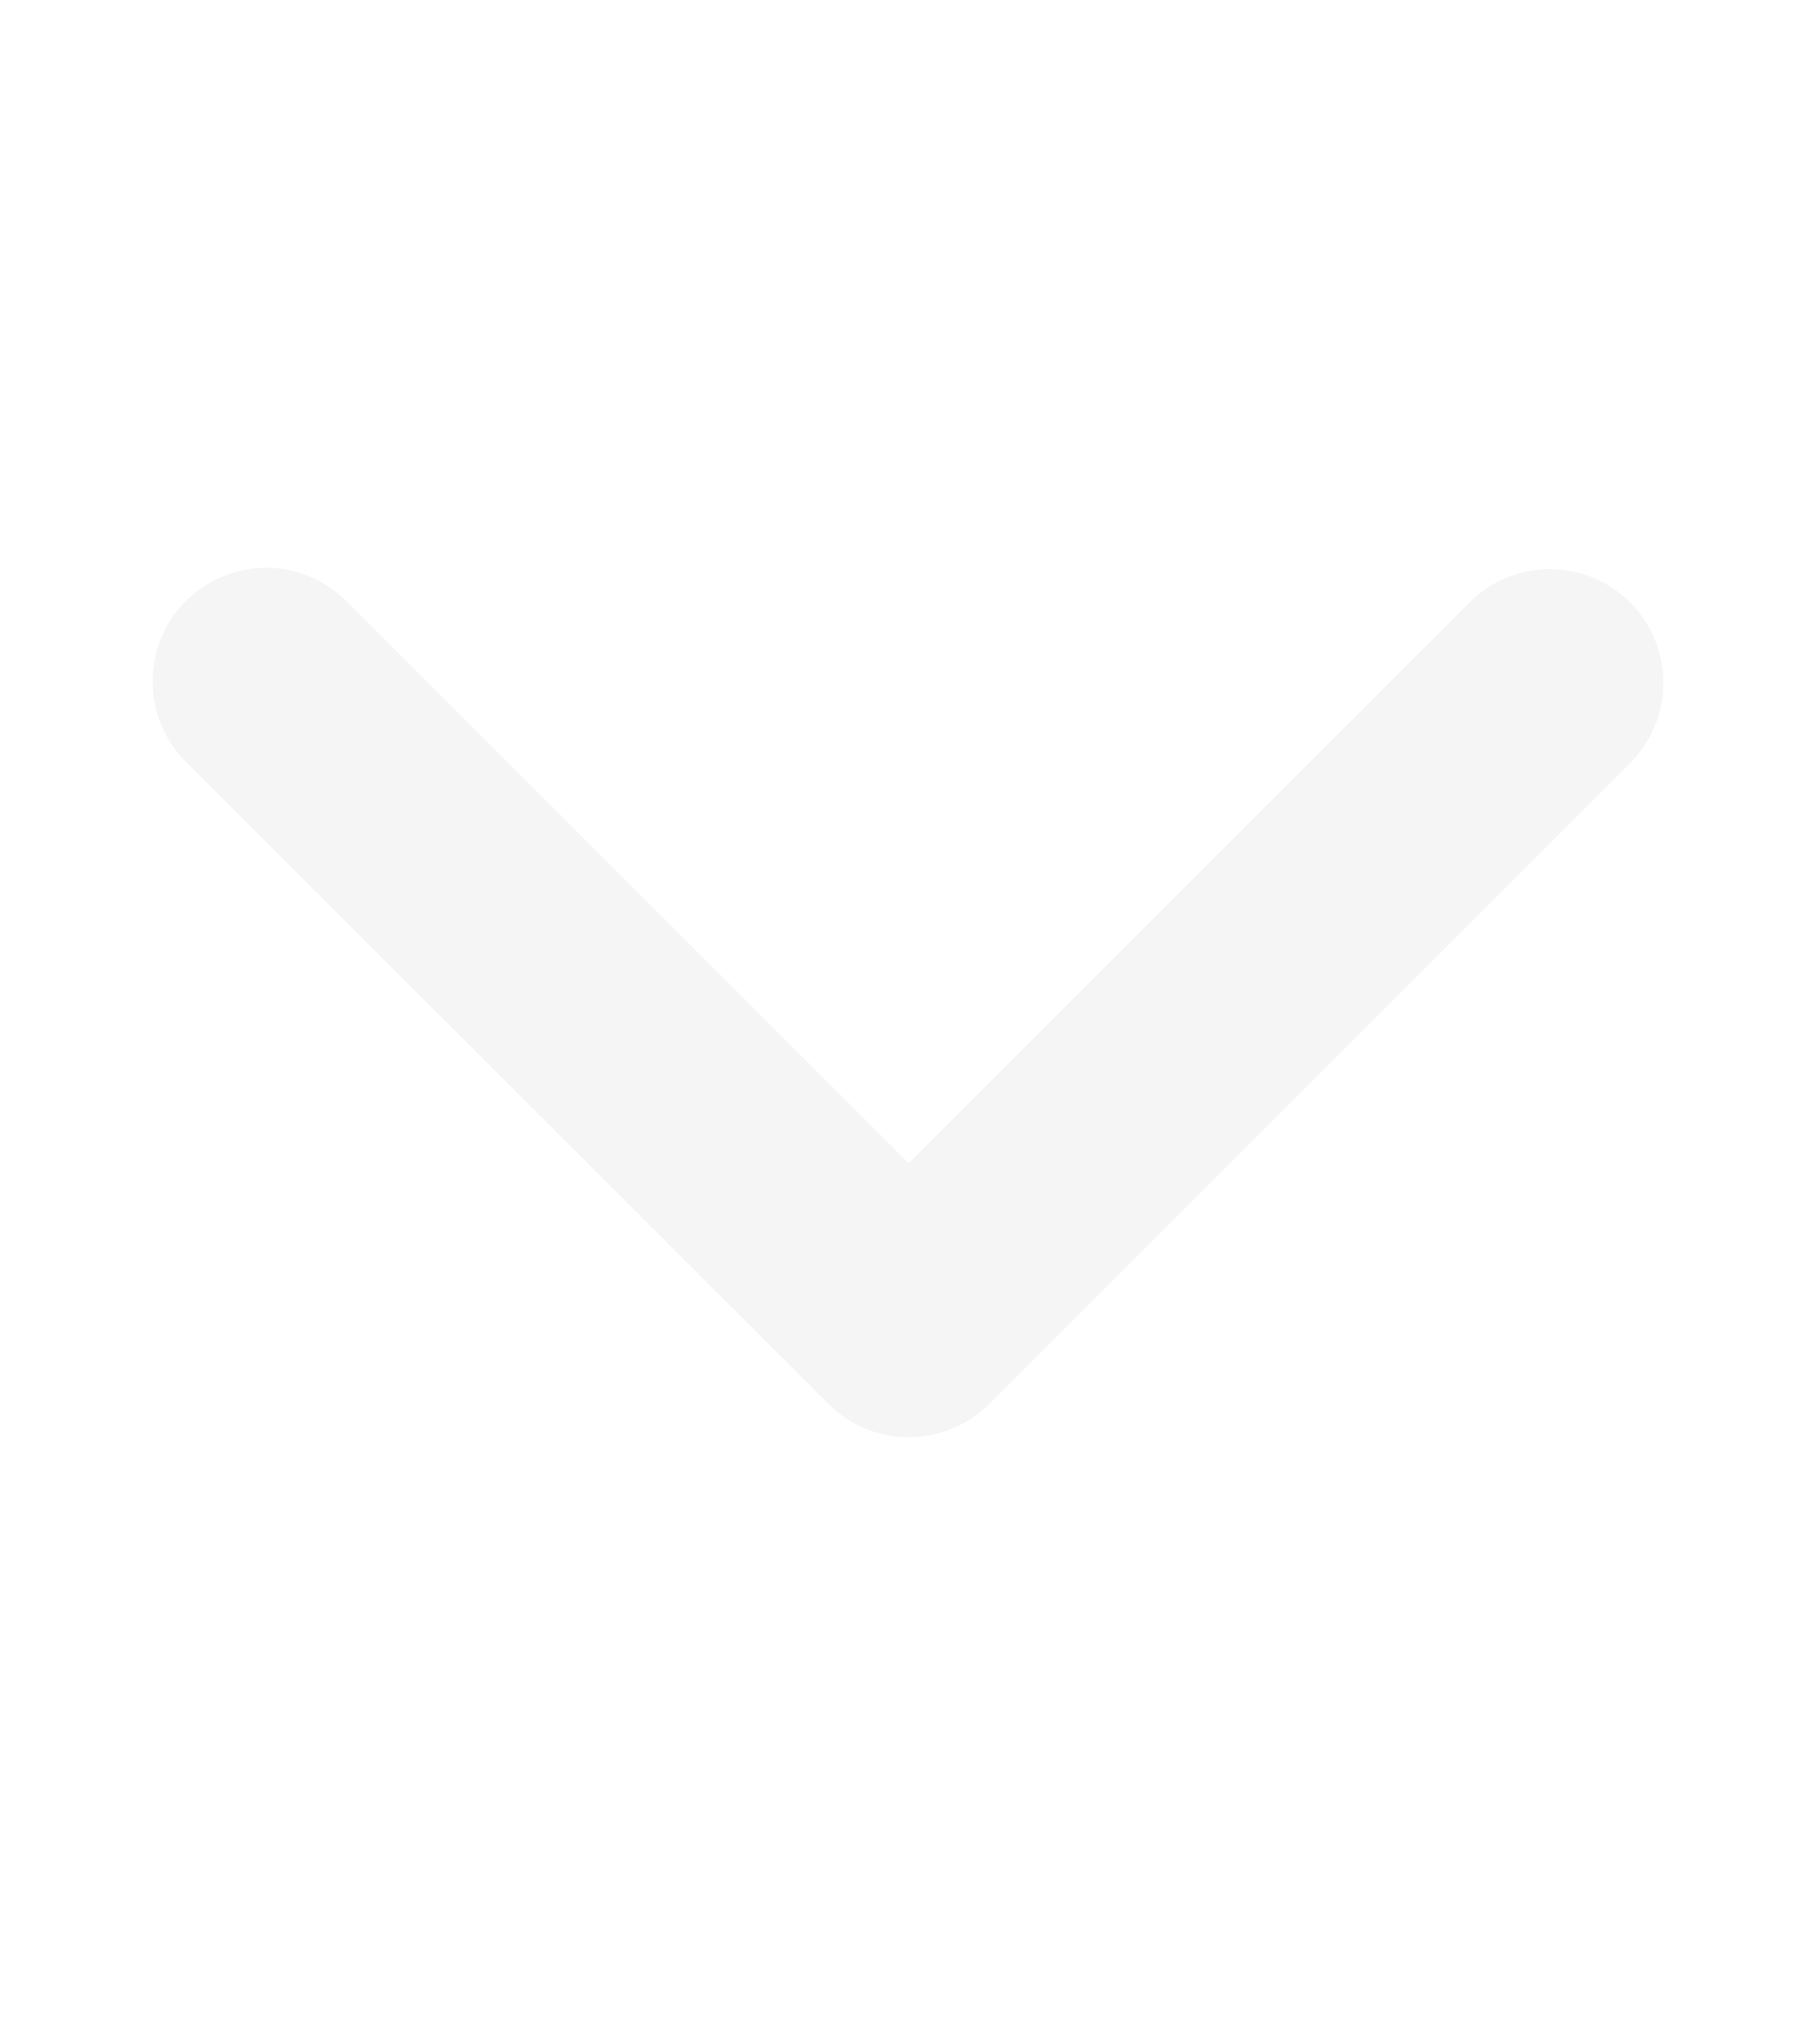
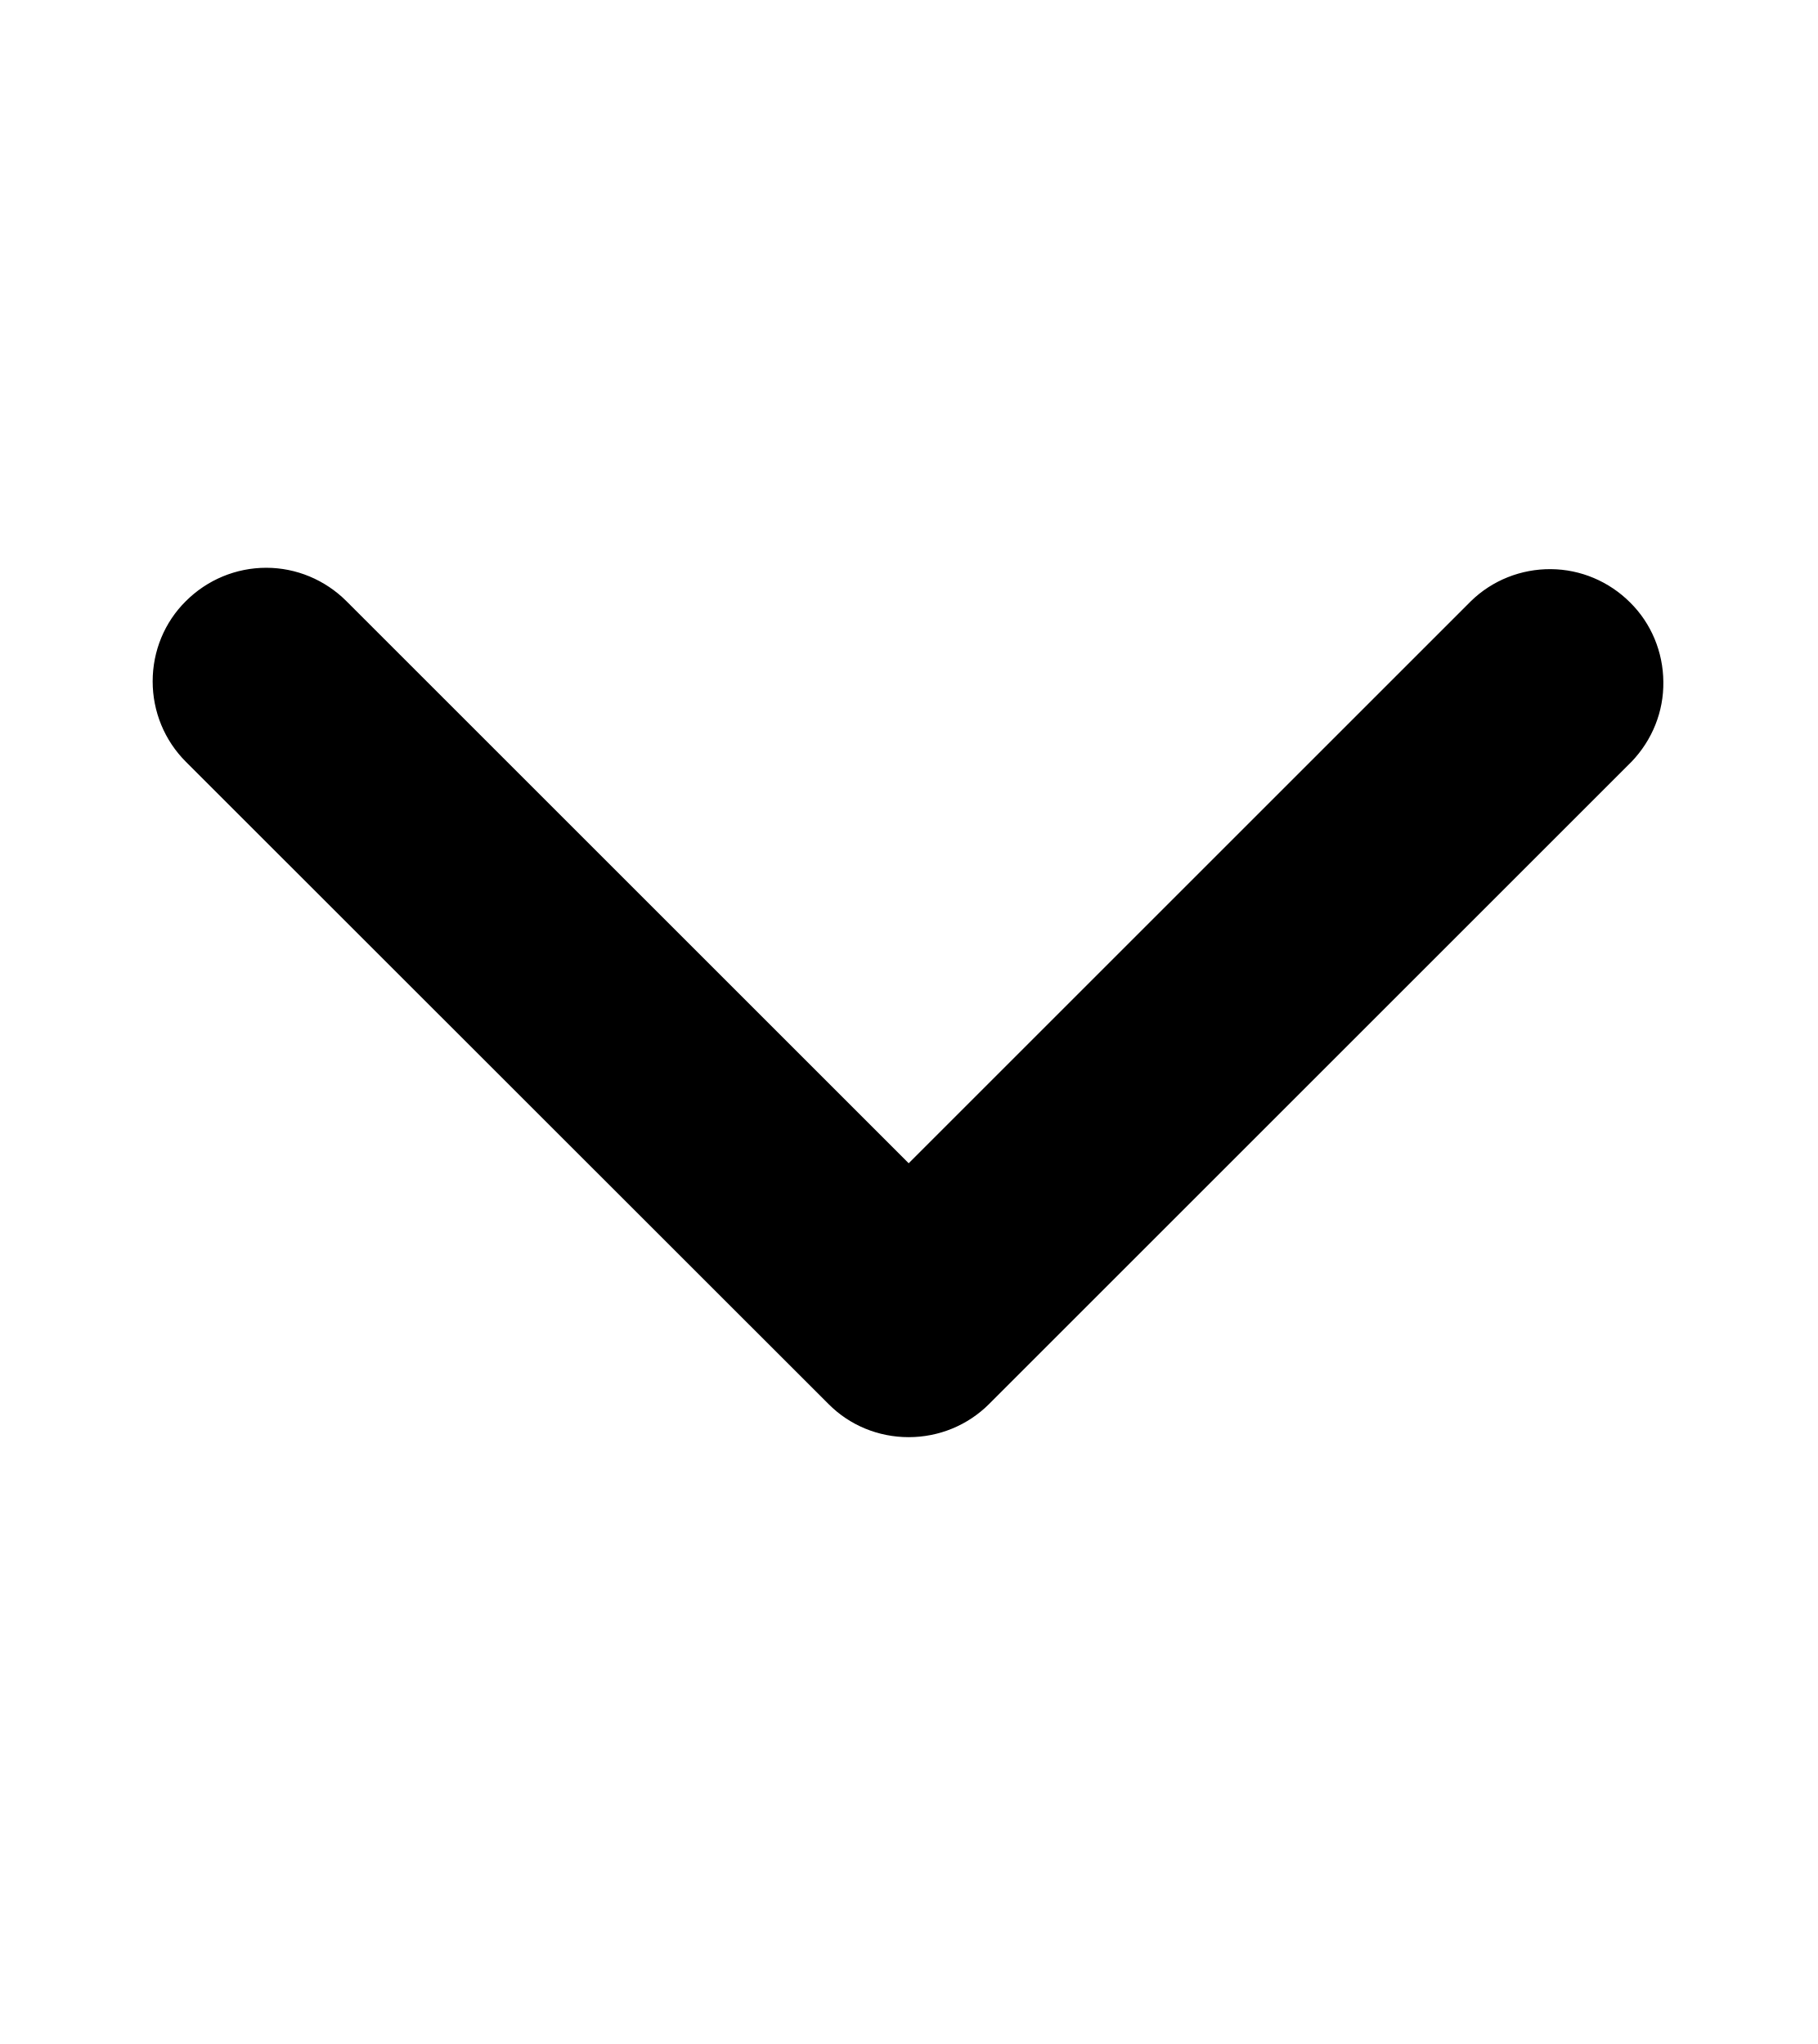
<svg xmlns="http://www.w3.org/2000/svg" width="8" height="9" viewBox="0 0 8 9" fill="none">
-   <path d="M0.818 2.647C0.912 2.553 1.039 2.5 1.172 2.5C1.304 2.5 1.431 2.553 1.525 2.647L4 5.122L6.475 2.647C6.569 2.555 6.696 2.505 6.827 2.506C6.958 2.507 7.083 2.56 7.176 2.653C7.269 2.745 7.321 2.871 7.322 3.002C7.324 3.133 7.273 3.259 7.182 3.354L4.354 6.182C4.26 6.276 4.133 6.328 4 6.328C3.867 6.328 3.74 6.276 3.647 6.182L0.818 3.354C0.724 3.26 0.672 3.133 0.672 3C0.672 2.867 0.724 2.74 0.818 2.647Z" fill="#F5F5F5" />
+   <path d="M0.818 2.647C0.912 2.553 1.039 2.5 1.172 2.5C1.304 2.5 1.431 2.553 1.525 2.647L4 5.122L6.475 2.647C6.569 2.555 6.696 2.505 6.827 2.506C6.958 2.507 7.083 2.56 7.176 2.653C7.269 2.745 7.321 2.871 7.322 3.002C7.324 3.133 7.273 3.259 7.182 3.354L4.354 6.182C4.26 6.276 4.133 6.328 4 6.328C3.867 6.328 3.74 6.276 3.647 6.182L0.818 3.354C0.724 3.26 0.672 3.133 0.672 3C0.672 2.867 0.724 2.74 0.818 2.647Z" fill="currentColor" />
</svg>
